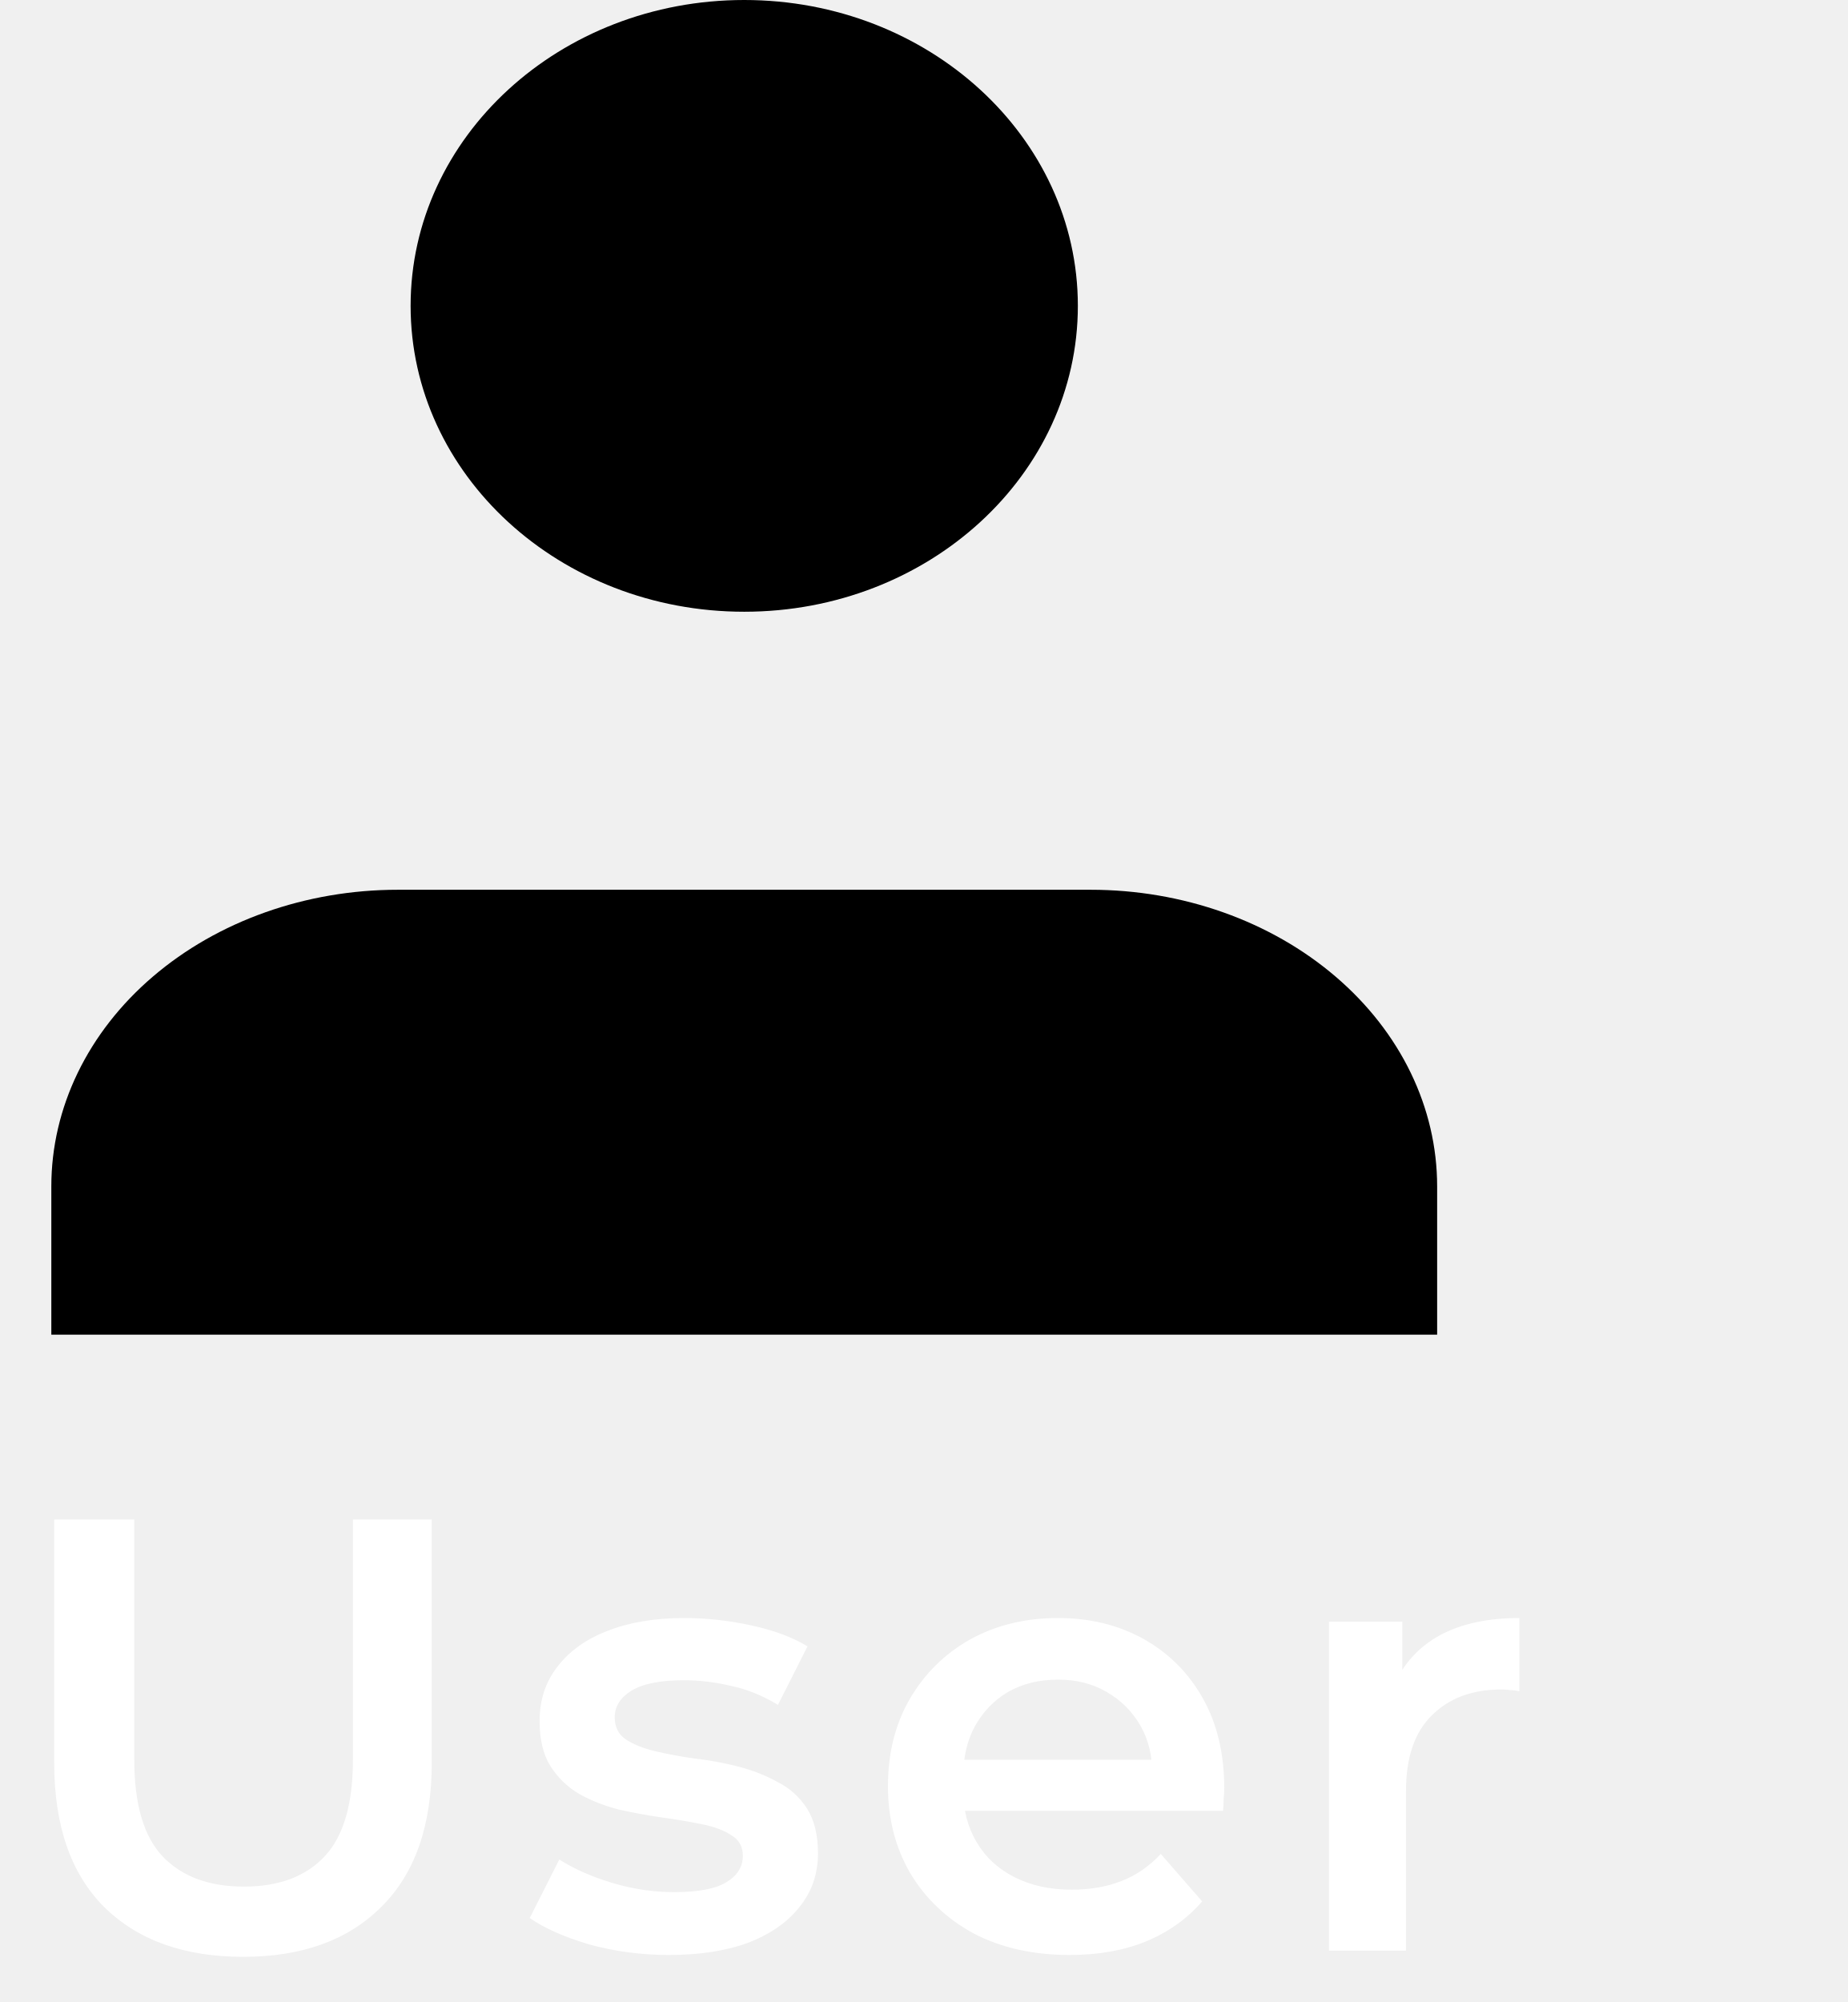
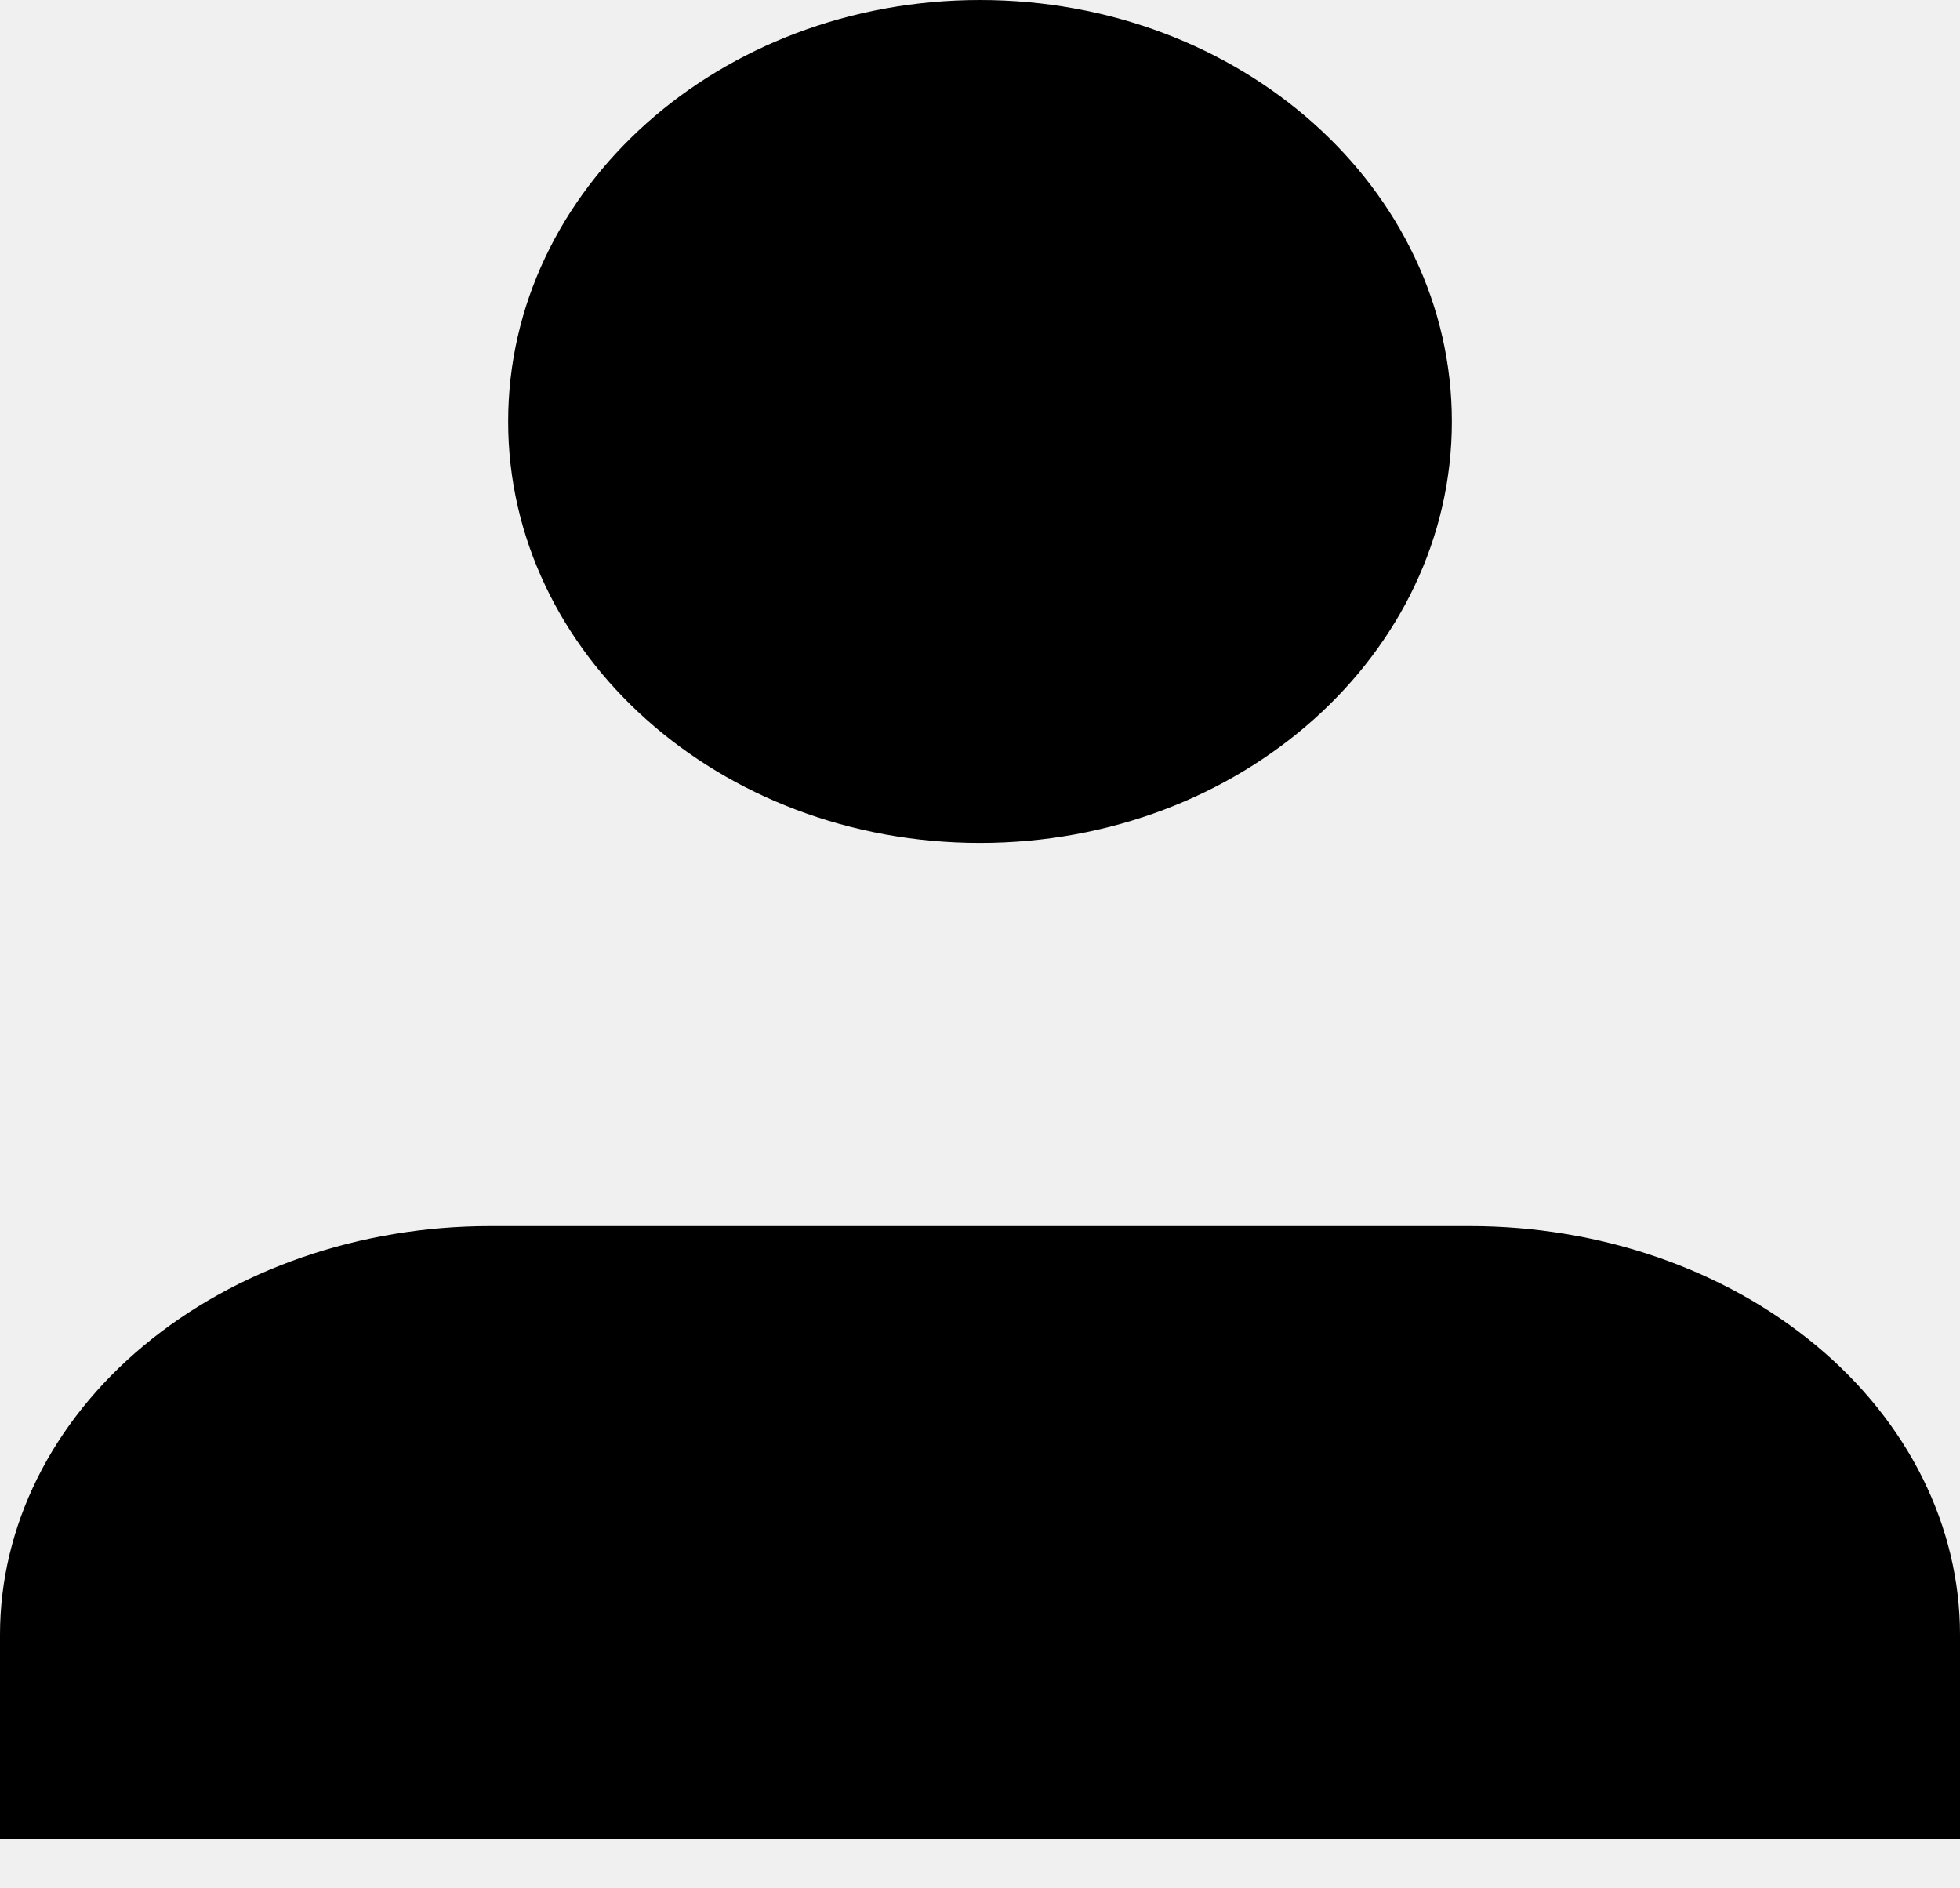
- <svg xmlns="http://www.w3.org/2000/svg" width="36" height="39" viewBox="0 0 36 39" fill="none">
-   <path d="M4.74 38.12C3.588 38.12 2.684 37.796 2.028 37.148C1.38 36.5 1.056 35.564 1.056 34.34V29.6H2.616V34.28C2.616 35.144 2.8 35.772 3.168 36.164C3.544 36.556 4.072 36.752 4.752 36.752C5.432 36.752 5.956 36.556 6.324 36.164C6.692 35.772 6.876 35.144 6.876 34.28V29.6H8.412V34.34C8.412 35.564 8.084 36.5 7.428 37.148C6.78 37.796 5.884 38.12 4.74 38.12ZM13.033 38.084C12.497 38.084 11.981 38.016 11.485 37.88C10.997 37.736 10.609 37.564 10.321 37.364L10.897 36.224C11.185 36.408 11.529 36.56 11.929 36.68C12.329 36.8 12.729 36.86 13.129 36.86C13.601 36.86 13.941 36.796 14.149 36.668C14.365 36.54 14.473 36.368 14.473 36.152C14.473 35.976 14.401 35.844 14.257 35.756C14.113 35.66 13.925 35.588 13.693 35.54C13.461 35.492 13.201 35.448 12.913 35.408C12.633 35.368 12.349 35.316 12.061 35.252C11.781 35.18 11.525 35.08 11.293 34.952C11.061 34.816 10.873 34.636 10.729 34.412C10.585 34.188 10.513 33.892 10.513 33.524C10.513 33.116 10.629 32.764 10.861 32.468C11.093 32.164 11.417 31.932 11.833 31.772C12.257 31.604 12.757 31.52 13.333 31.52C13.765 31.52 14.201 31.568 14.641 31.664C15.081 31.76 15.445 31.896 15.733 32.072L15.157 33.212C14.853 33.028 14.545 32.904 14.233 32.84C13.929 32.768 13.625 32.732 13.321 32.732C12.865 32.732 12.525 32.8 12.301 32.936C12.085 33.072 11.977 33.244 11.977 33.452C11.977 33.644 12.049 33.788 12.193 33.884C12.337 33.98 12.525 34.056 12.757 34.112C12.989 34.168 13.245 34.216 13.525 34.256C13.813 34.288 14.097 34.34 14.377 34.412C14.657 34.484 14.913 34.584 15.145 34.712C15.385 34.832 15.577 35.004 15.721 35.228C15.865 35.452 15.937 35.744 15.937 36.104C15.937 36.504 15.817 36.852 15.577 37.148C15.345 37.444 15.013 37.676 14.581 37.844C14.149 38.004 13.633 38.084 13.033 38.084ZM20.84 38.084C20.128 38.084 19.505 37.944 18.968 37.664C18.441 37.376 18.029 36.984 17.733 36.488C17.445 35.992 17.3 35.428 17.3 34.796C17.3 34.156 17.441 33.592 17.721 33.104C18.009 32.608 18.401 32.22 18.896 31.94C19.401 31.66 19.973 31.52 20.613 31.52C21.236 31.52 21.793 31.656 22.28 31.928C22.768 32.2 23.152 32.584 23.433 33.08C23.712 33.576 23.852 34.16 23.852 34.832C23.852 34.896 23.849 34.968 23.84 35.048C23.84 35.128 23.837 35.204 23.828 35.276H18.488V34.28H23.037L22.448 34.592C22.456 34.224 22.381 33.9 22.221 33.62C22.061 33.34 21.84 33.12 21.561 32.96C21.288 32.8 20.973 32.72 20.613 32.72C20.244 32.72 19.921 32.8 19.64 32.96C19.369 33.12 19.152 33.344 18.992 33.632C18.84 33.912 18.765 34.244 18.765 34.628V34.868C18.765 35.252 18.852 35.592 19.029 35.888C19.204 36.184 19.453 36.412 19.773 36.572C20.093 36.732 20.46 36.812 20.877 36.812C21.236 36.812 21.561 36.756 21.849 36.644C22.137 36.532 22.392 36.356 22.616 36.116L23.421 37.04C23.133 37.376 22.768 37.636 22.328 37.82C21.896 37.996 21.401 38.084 20.84 38.084ZM25.893 38V31.592H27.321V33.356L27.153 32.84C27.345 32.408 27.645 32.08 28.053 31.856C28.469 31.632 28.985 31.52 29.601 31.52V32.948C29.537 32.932 29.477 32.924 29.421 32.924C29.365 32.916 29.309 32.912 29.253 32.912C28.685 32.912 28.233 33.08 27.897 33.416C27.561 33.744 27.393 34.236 27.393 34.892V38H25.893Z" fill="white" />
-   <path d="M28 26V23.111C28 21.579 27.289 20.109 26.023 19.026C24.757 17.942 23.04 17.333 21.25 17.333H7.75C5.96 17.333 4.243 17.942 2.977 19.026C1.711 20.109 1 21.579 1 23.111V26" fill="black" />
-   <path d="M14.5 11.917C18.09 11.917 21 9.249 21 5.958C21 2.668 18.09 0 14.5 0C10.91 0 8 2.668 8 5.958C8 9.249 10.91 11.917 14.5 11.917Z" fill="black" />
+ <svg xmlns="http://www.w3.org/2000/svg" width="27" height="26" viewBox="0 0 27 26" fill="none">
+   <path d="M27 25.333V22.518C27 21.025 26.289 19.593 25.023 18.538C23.757 17.482 22.04 16.889 20.25 16.889H6.75C4.96 16.889 3.243 17.482 1.977 18.538C0.711 19.593 0 21.025 0 22.518V25.333" fill="black" />
+   <path d="M13.5 11.611C17.09 11.611 20 9.012 20 5.806C20 2.599 17.09 0 13.5 0C9.91 0 7 2.599 7 5.806C7 9.012 9.91 11.611 13.5 11.611Z" fill="black" />
</svg>
